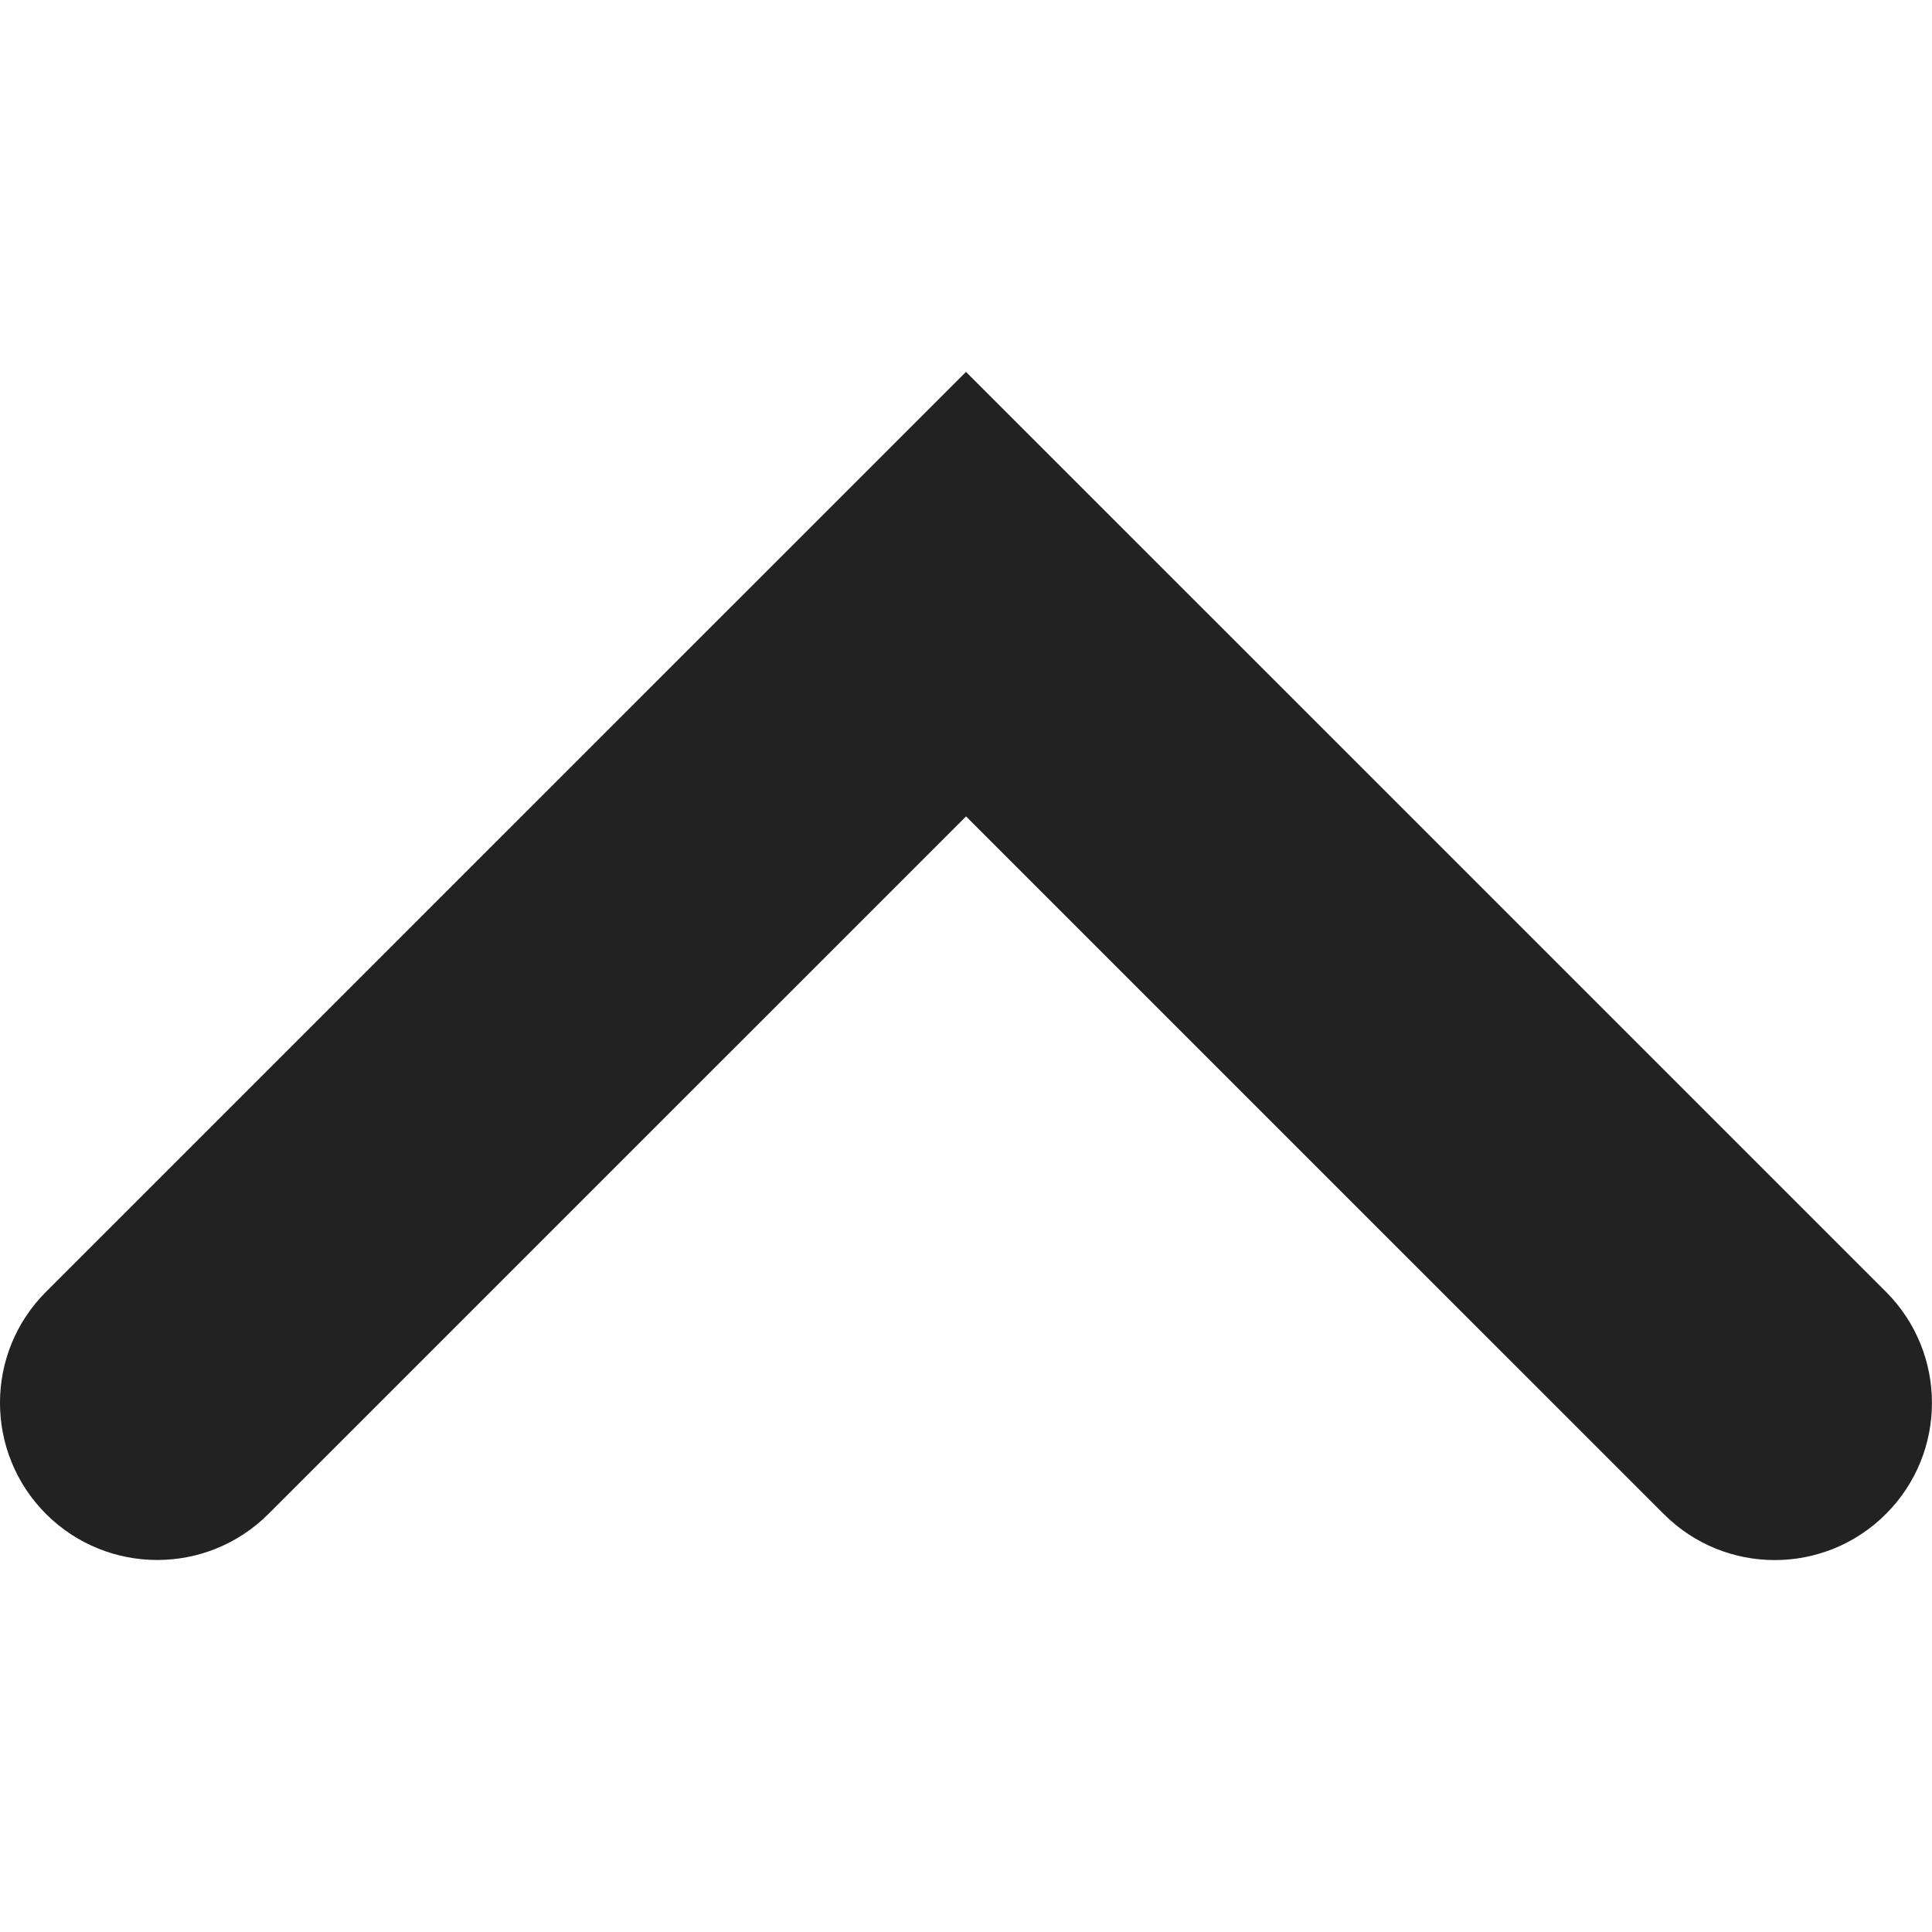
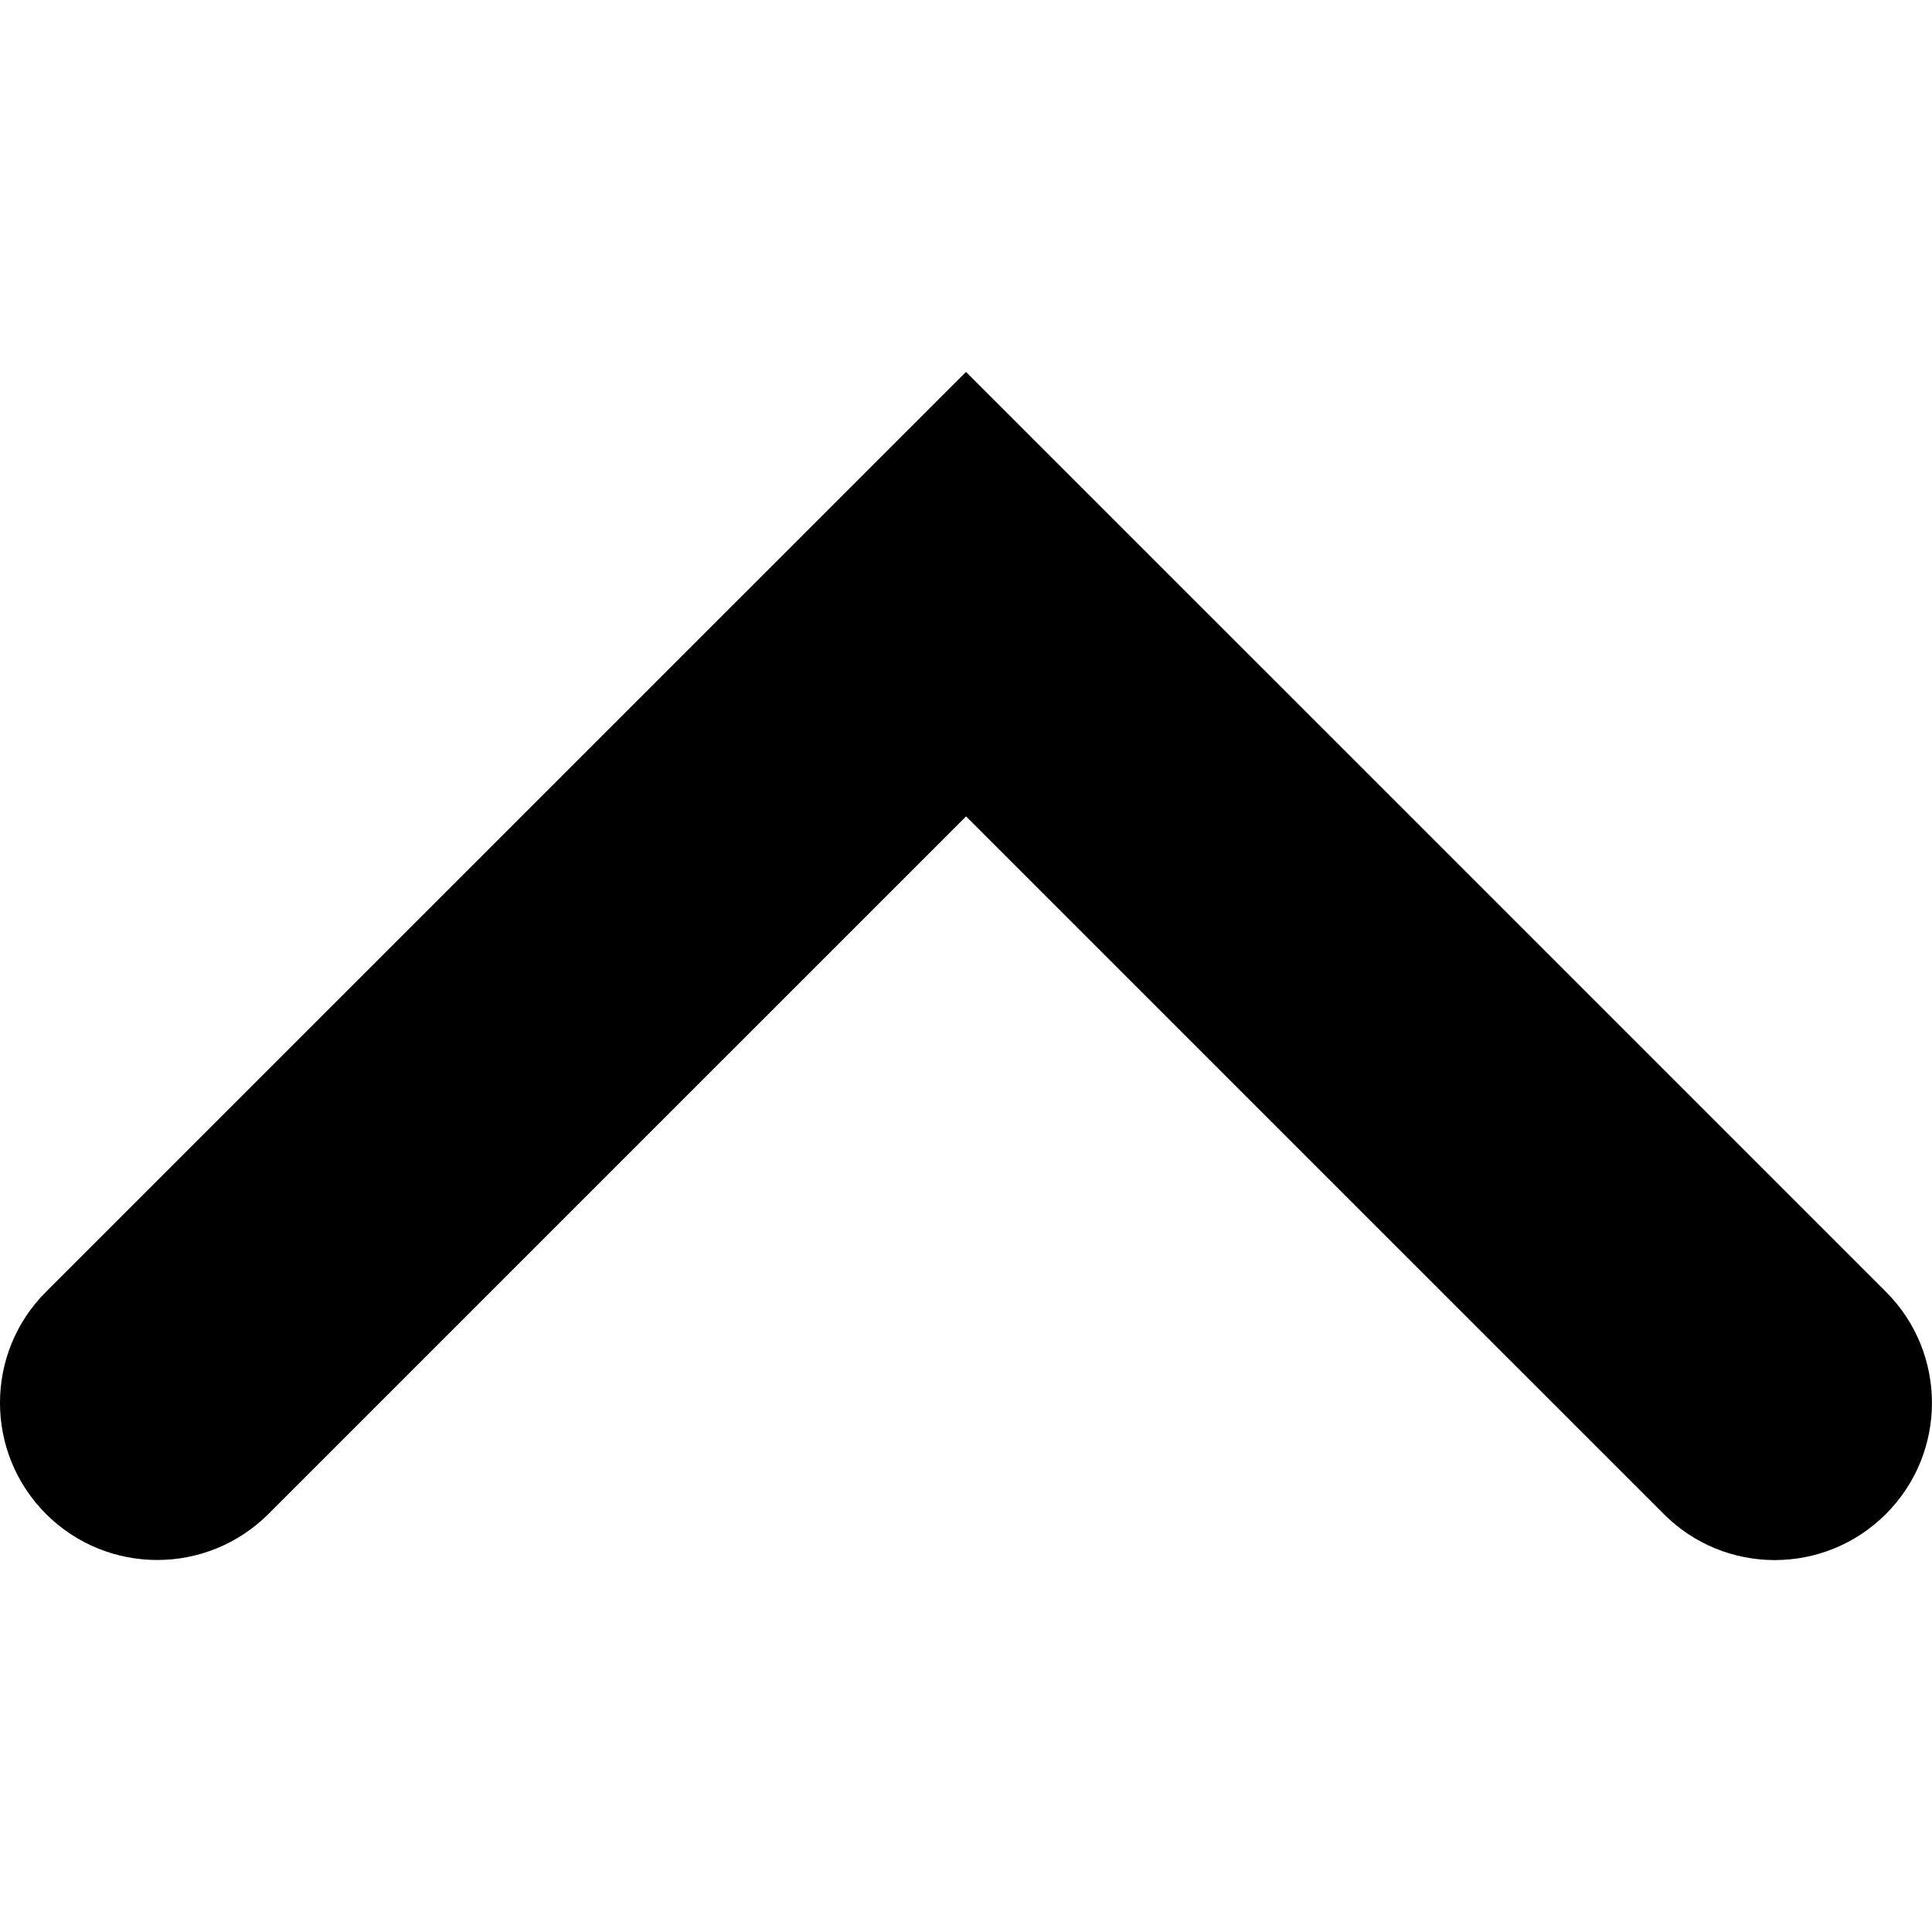
- <svg xmlns="http://www.w3.org/2000/svg" fill="#222" width="24" height="24" viewBox="0 0 30.728 30.729">
+ <svg xmlns="http://www.w3.org/2000/svg" fill="currentColor" width="18" height="18" viewBox="0 0 30.728 30.729">
  <g>
    <path d="M29.996,24.08c-0.977,0.978-2.561,0.978-3.535,0L15.365,12.985L4.268,24.081C3.78,24.568,3.14,24.812,2.5,24.812    s-1.28-0.244-1.768-0.731c-0.977-0.978-0.977-2.56,0-3.535L15.364,5.915l14.63,14.629C30.972,21.521,30.972,23.104,29.996,24.08z" />
  </g>
</svg>
